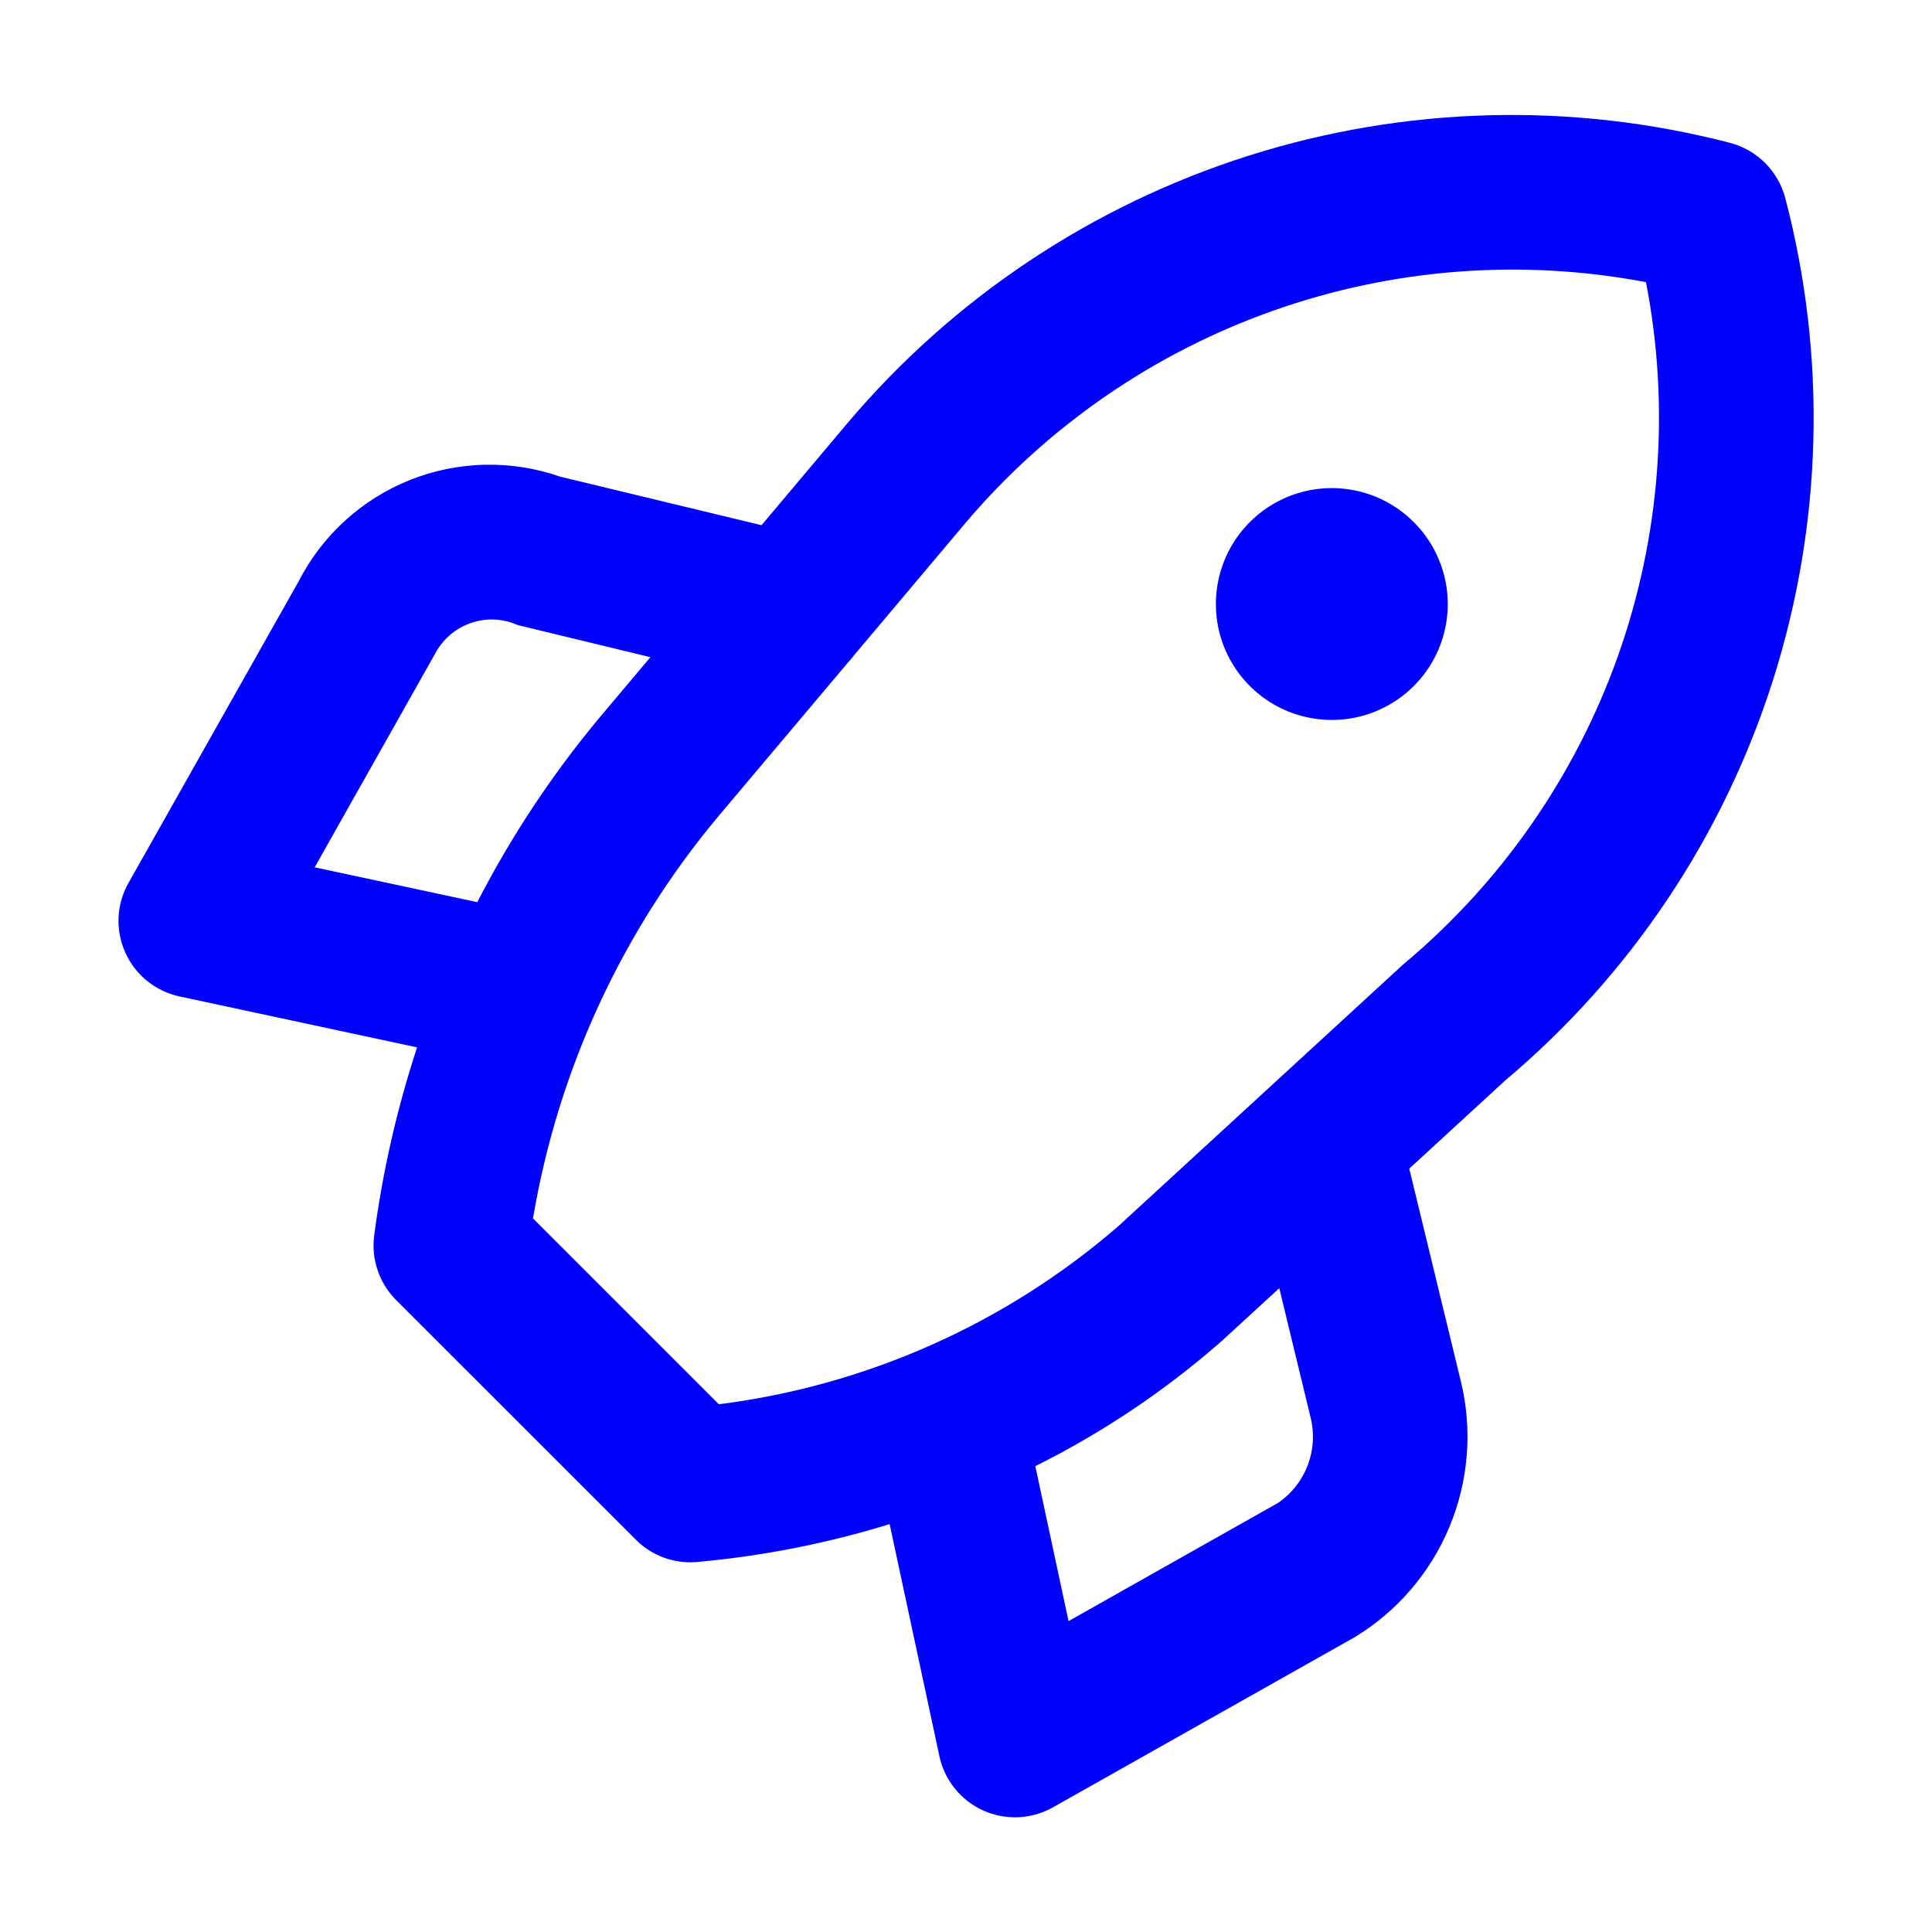
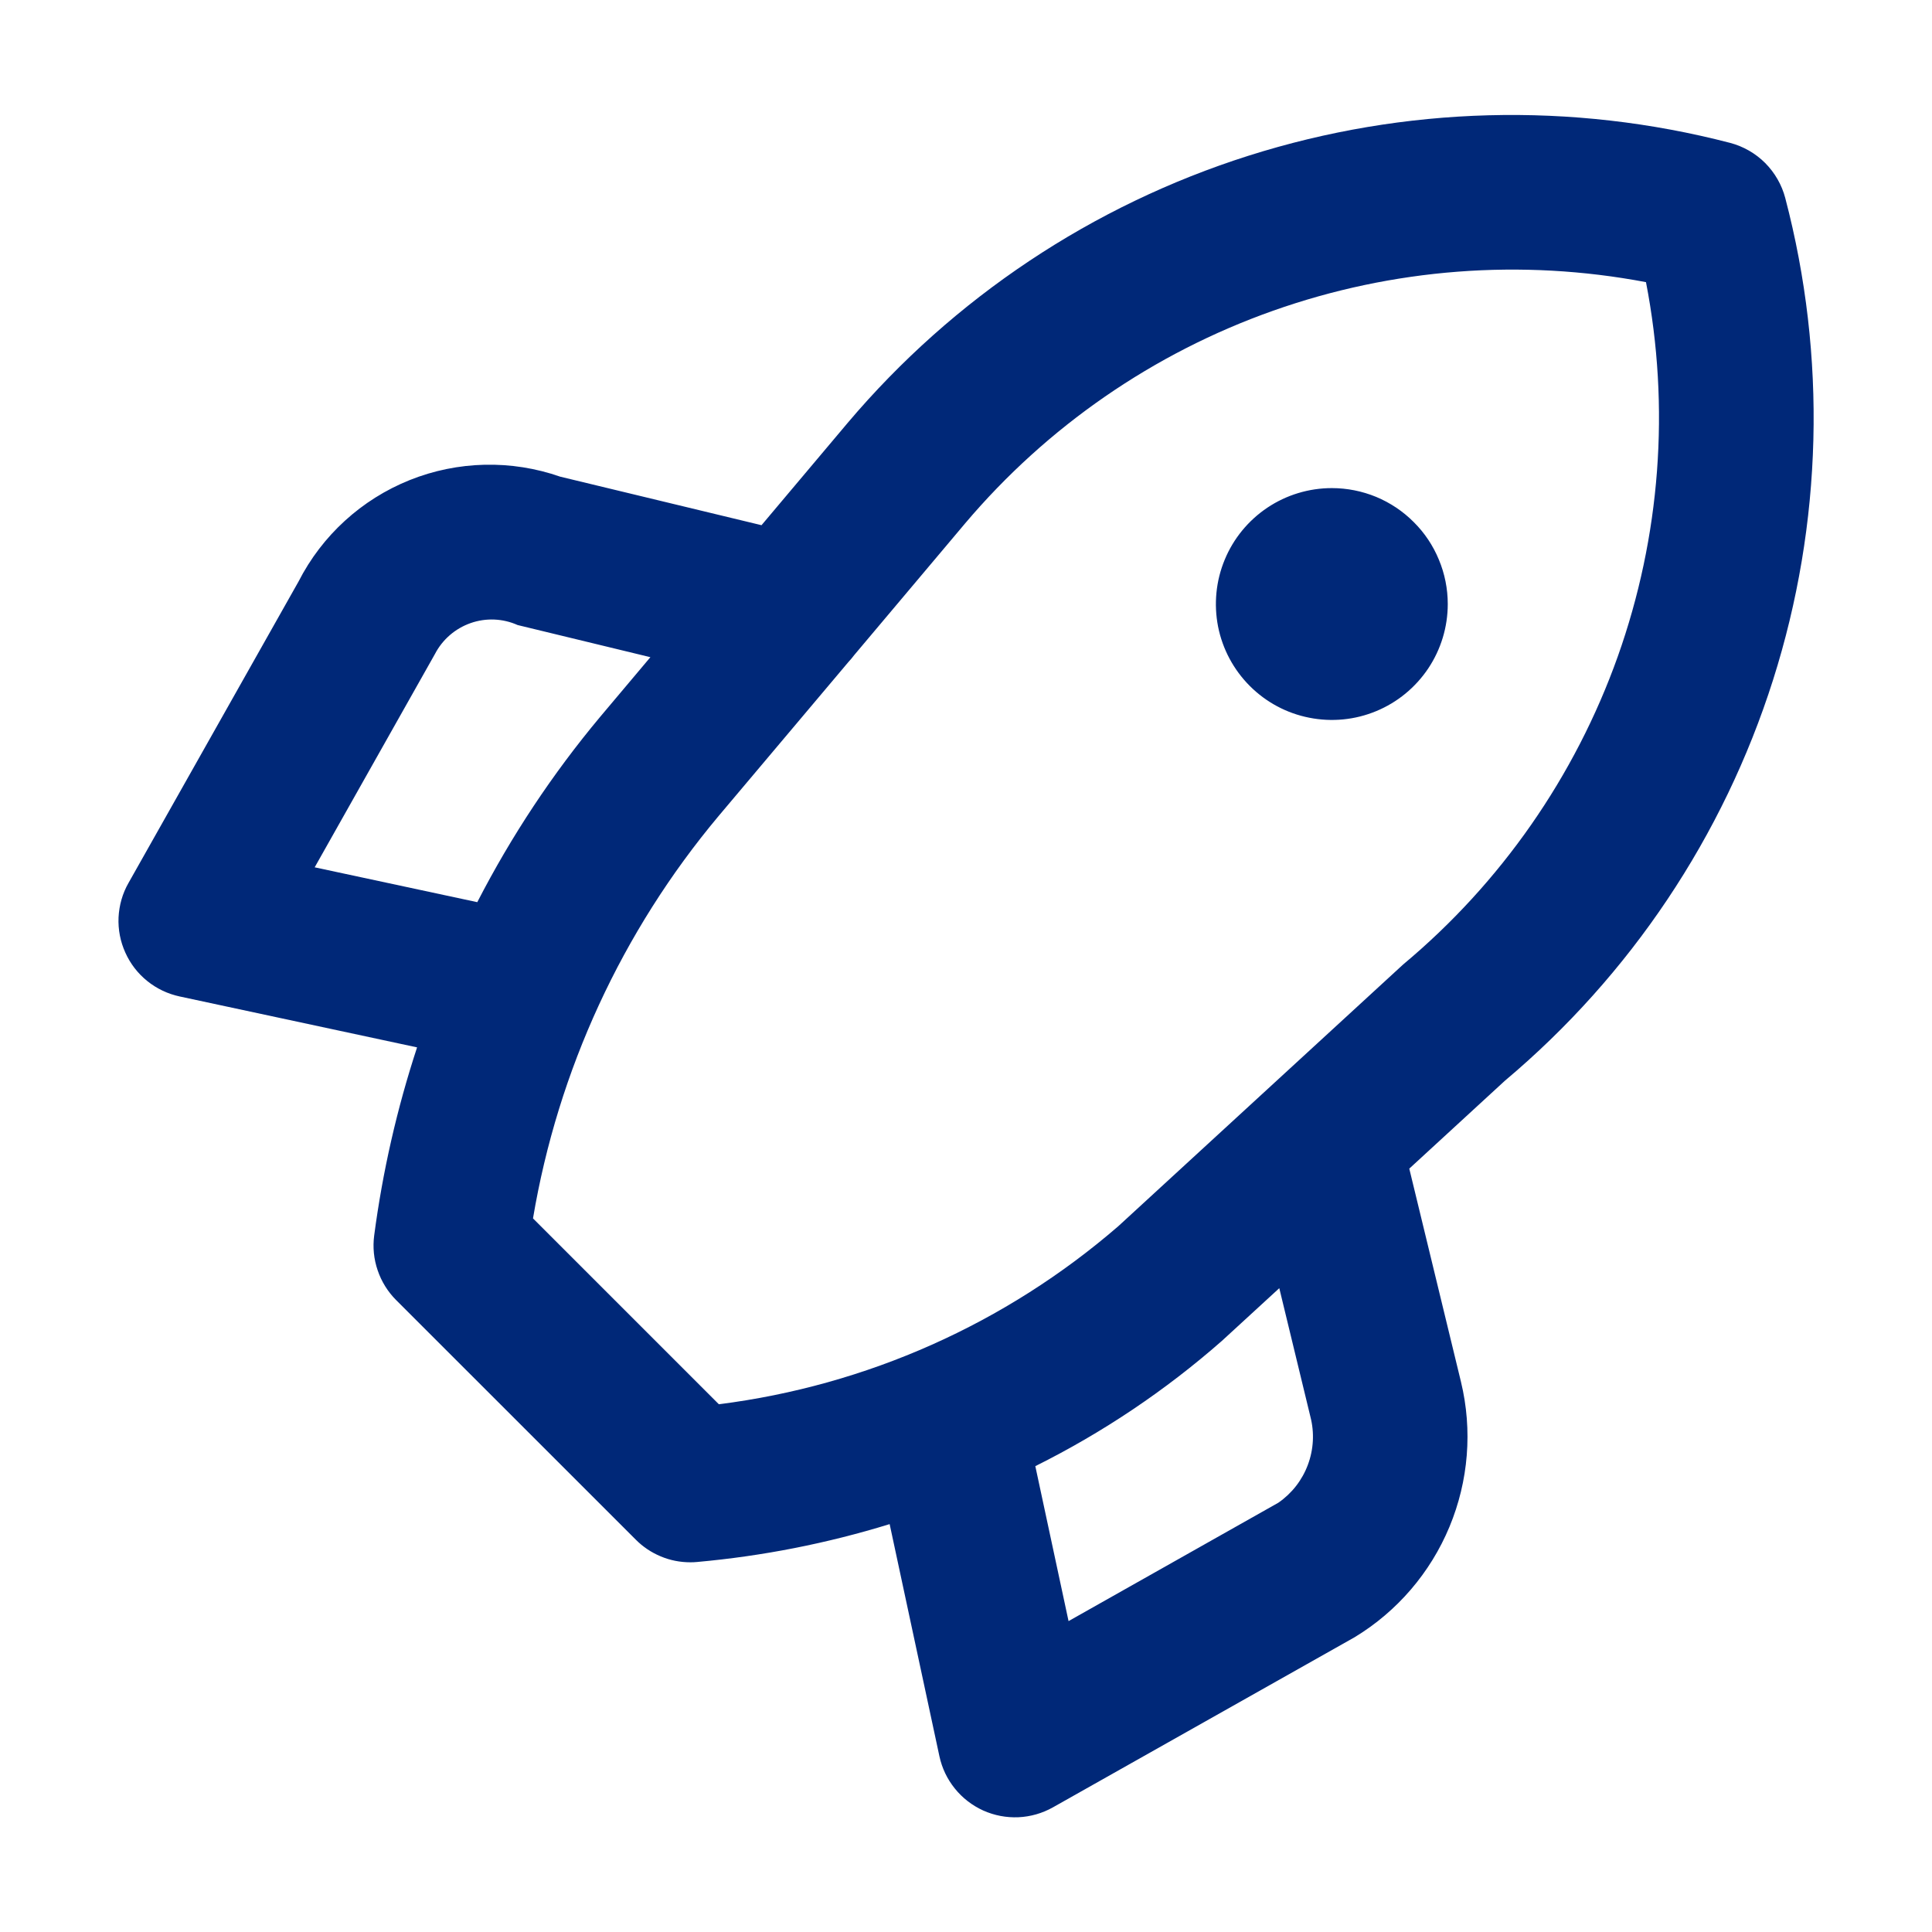
<svg xmlns="http://www.w3.org/2000/svg" width="25" height="25" viewBox="0 0 25 25" fill="none">
-   <path d="M23.101 2.562C23.056 2.391 22.966 2.235 22.841 2.109C22.716 1.984 22.559 1.894 22.388 1.849C20.337 1.316 18.177 1.374 16.156 2.015C14.136 2.656 12.338 3.854 10.969 5.472L9.854 6.796L7.249 6.168C6.616 5.947 5.924 5.963 5.302 6.212C4.679 6.462 4.168 6.928 3.863 7.525L1.663 11.425C1.585 11.561 1.542 11.714 1.534 11.871C1.527 12.028 1.557 12.184 1.622 12.327C1.686 12.47 1.783 12.596 1.905 12.694C2.027 12.793 2.171 12.861 2.324 12.894L5.397 13.553C5.137 14.345 4.951 15.16 4.842 15.987C4.822 16.139 4.837 16.293 4.887 16.438C4.936 16.583 5.018 16.715 5.126 16.823L8.227 19.923C8.319 20.016 8.43 20.09 8.551 20.14C8.672 20.191 8.802 20.216 8.934 20.216C8.962 20.216 8.991 20.215 9.02 20.212C9.866 20.136 10.701 19.972 11.512 19.722L12.156 22.726C12.189 22.879 12.257 23.022 12.356 23.144C12.454 23.266 12.58 23.363 12.723 23.428C12.866 23.492 13.022 23.522 13.179 23.515C13.335 23.508 13.488 23.464 13.625 23.387L17.53 21.185C18.08 20.851 18.509 20.351 18.756 19.757C19.003 19.163 19.056 18.506 18.905 17.881L18.236 15.122L19.474 13.984C21.098 12.619 22.301 10.821 22.943 8.799C23.585 6.777 23.64 4.614 23.101 2.562ZM4.072 11.223L5.628 8.463C5.725 8.276 5.89 8.133 6.089 8.063C6.288 7.993 6.506 8.002 6.698 8.088L8.416 8.504L7.766 9.276C7.149 10.014 6.616 10.819 6.176 11.674L4.072 11.223ZM16.542 19.445L13.827 20.977L13.397 18.972C14.268 18.538 15.079 17.994 15.81 17.352L16.554 16.669L16.957 18.334C17.01 18.539 16.998 18.756 16.924 18.954C16.85 19.153 16.717 19.324 16.542 19.445ZM18.157 12.48L14.472 15.866C13.014 17.128 11.215 17.929 9.302 18.171L6.897 15.766C7.22 13.848 8.049 12.051 9.298 10.56L10.977 8.568C11.005 8.538 11.031 8.507 11.055 8.475L12.49 6.771C13.551 5.518 14.925 4.569 16.473 4.021C18.021 3.473 19.686 3.345 21.299 3.651C21.613 5.269 21.486 6.942 20.934 8.495C20.381 10.047 19.422 11.424 18.157 12.48ZM17.234 6.316C16.937 6.316 16.647 6.404 16.4 6.569C16.154 6.734 15.961 6.968 15.848 7.242C15.734 7.516 15.705 7.818 15.762 8.109C15.82 8.4 15.963 8.667 16.173 8.877C16.383 9.087 16.65 9.23 16.941 9.287C17.232 9.345 17.534 9.316 17.808 9.202C18.082 9.089 18.316 8.896 18.481 8.65C18.646 8.403 18.734 8.113 18.734 7.816C18.734 7.619 18.695 7.424 18.619 7.242C18.544 7.06 18.434 6.895 18.294 6.756C18.155 6.616 17.99 6.506 17.808 6.43C17.626 6.355 17.431 6.316 17.234 6.316L17.234 6.316Z" fill="blue" />
+   <path d="M23.101 2.562C23.056 2.391 22.966 2.235 22.841 2.109C22.716 1.984 22.559 1.894 22.388 1.849C20.337 1.316 18.177 1.374 16.156 2.015C14.136 2.656 12.338 3.854 10.969 5.472L9.854 6.796L7.249 6.168C6.616 5.947 5.924 5.963 5.302 6.212C4.679 6.462 4.168 6.928 3.863 7.525L1.663 11.425C1.585 11.561 1.542 11.714 1.534 11.871C1.527 12.028 1.557 12.184 1.622 12.327C1.686 12.47 1.783 12.596 1.905 12.694C2.027 12.793 2.171 12.861 2.324 12.894L5.397 13.553C5.137 14.345 4.951 15.16 4.842 15.987C4.822 16.139 4.837 16.293 4.887 16.438C4.936 16.583 5.018 16.715 5.126 16.823L8.227 19.923C8.319 20.016 8.43 20.09 8.551 20.14C8.672 20.191 8.802 20.216 8.934 20.216C8.962 20.216 8.991 20.215 9.02 20.212C9.866 20.136 10.701 19.972 11.512 19.722L12.156 22.726C12.189 22.879 12.257 23.022 12.356 23.144C12.454 23.266 12.58 23.363 12.723 23.428C12.866 23.492 13.022 23.522 13.179 23.515C13.335 23.508 13.488 23.464 13.625 23.387L17.53 21.185C18.08 20.851 18.509 20.351 18.756 19.757C19.003 19.163 19.056 18.506 18.905 17.881L18.236 15.122L19.474 13.984C21.098 12.619 22.301 10.821 22.943 8.799C23.585 6.777 23.64 4.614 23.101 2.562ZM4.072 11.223L5.628 8.463C5.725 8.276 5.89 8.133 6.089 8.063C6.288 7.993 6.506 8.002 6.698 8.088L8.416 8.504L7.766 9.276C7.149 10.014 6.616 10.819 6.176 11.674L4.072 11.223ZM16.542 19.445L13.827 20.977L13.397 18.972C14.268 18.538 15.079 17.994 15.81 17.352L16.554 16.669L16.957 18.334C17.01 18.539 16.998 18.756 16.924 18.954C16.85 19.153 16.717 19.324 16.542 19.445ZM18.157 12.48L14.472 15.866C13.014 17.128 11.215 17.929 9.302 18.171L6.897 15.766C7.22 13.848 8.049 12.051 9.298 10.56L10.977 8.568C11.005 8.538 11.031 8.507 11.055 8.475L12.49 6.771C13.551 5.518 14.925 4.569 16.473 4.021C18.021 3.473 19.686 3.345 21.299 3.651C21.613 5.269 21.486 6.942 20.934 8.495C20.381 10.047 19.422 11.424 18.157 12.48ZM17.234 6.316C16.937 6.316 16.647 6.404 16.4 6.569C16.154 6.734 15.961 6.968 15.848 7.242C15.734 7.516 15.705 7.818 15.762 8.109C15.82 8.4 15.963 8.667 16.173 8.877C16.383 9.087 16.65 9.23 16.941 9.287C17.232 9.345 17.534 9.316 17.808 9.202C18.082 9.089 18.316 8.896 18.481 8.65C18.646 8.403 18.734 8.113 18.734 7.816C18.734 7.619 18.695 7.424 18.619 7.242C18.544 7.06 18.434 6.895 18.294 6.756C18.155 6.616 17.99 6.506 17.808 6.43C17.626 6.355 17.431 6.316 17.234 6.316L17.234 6.316Z" fill="#002878" />
</svg>
